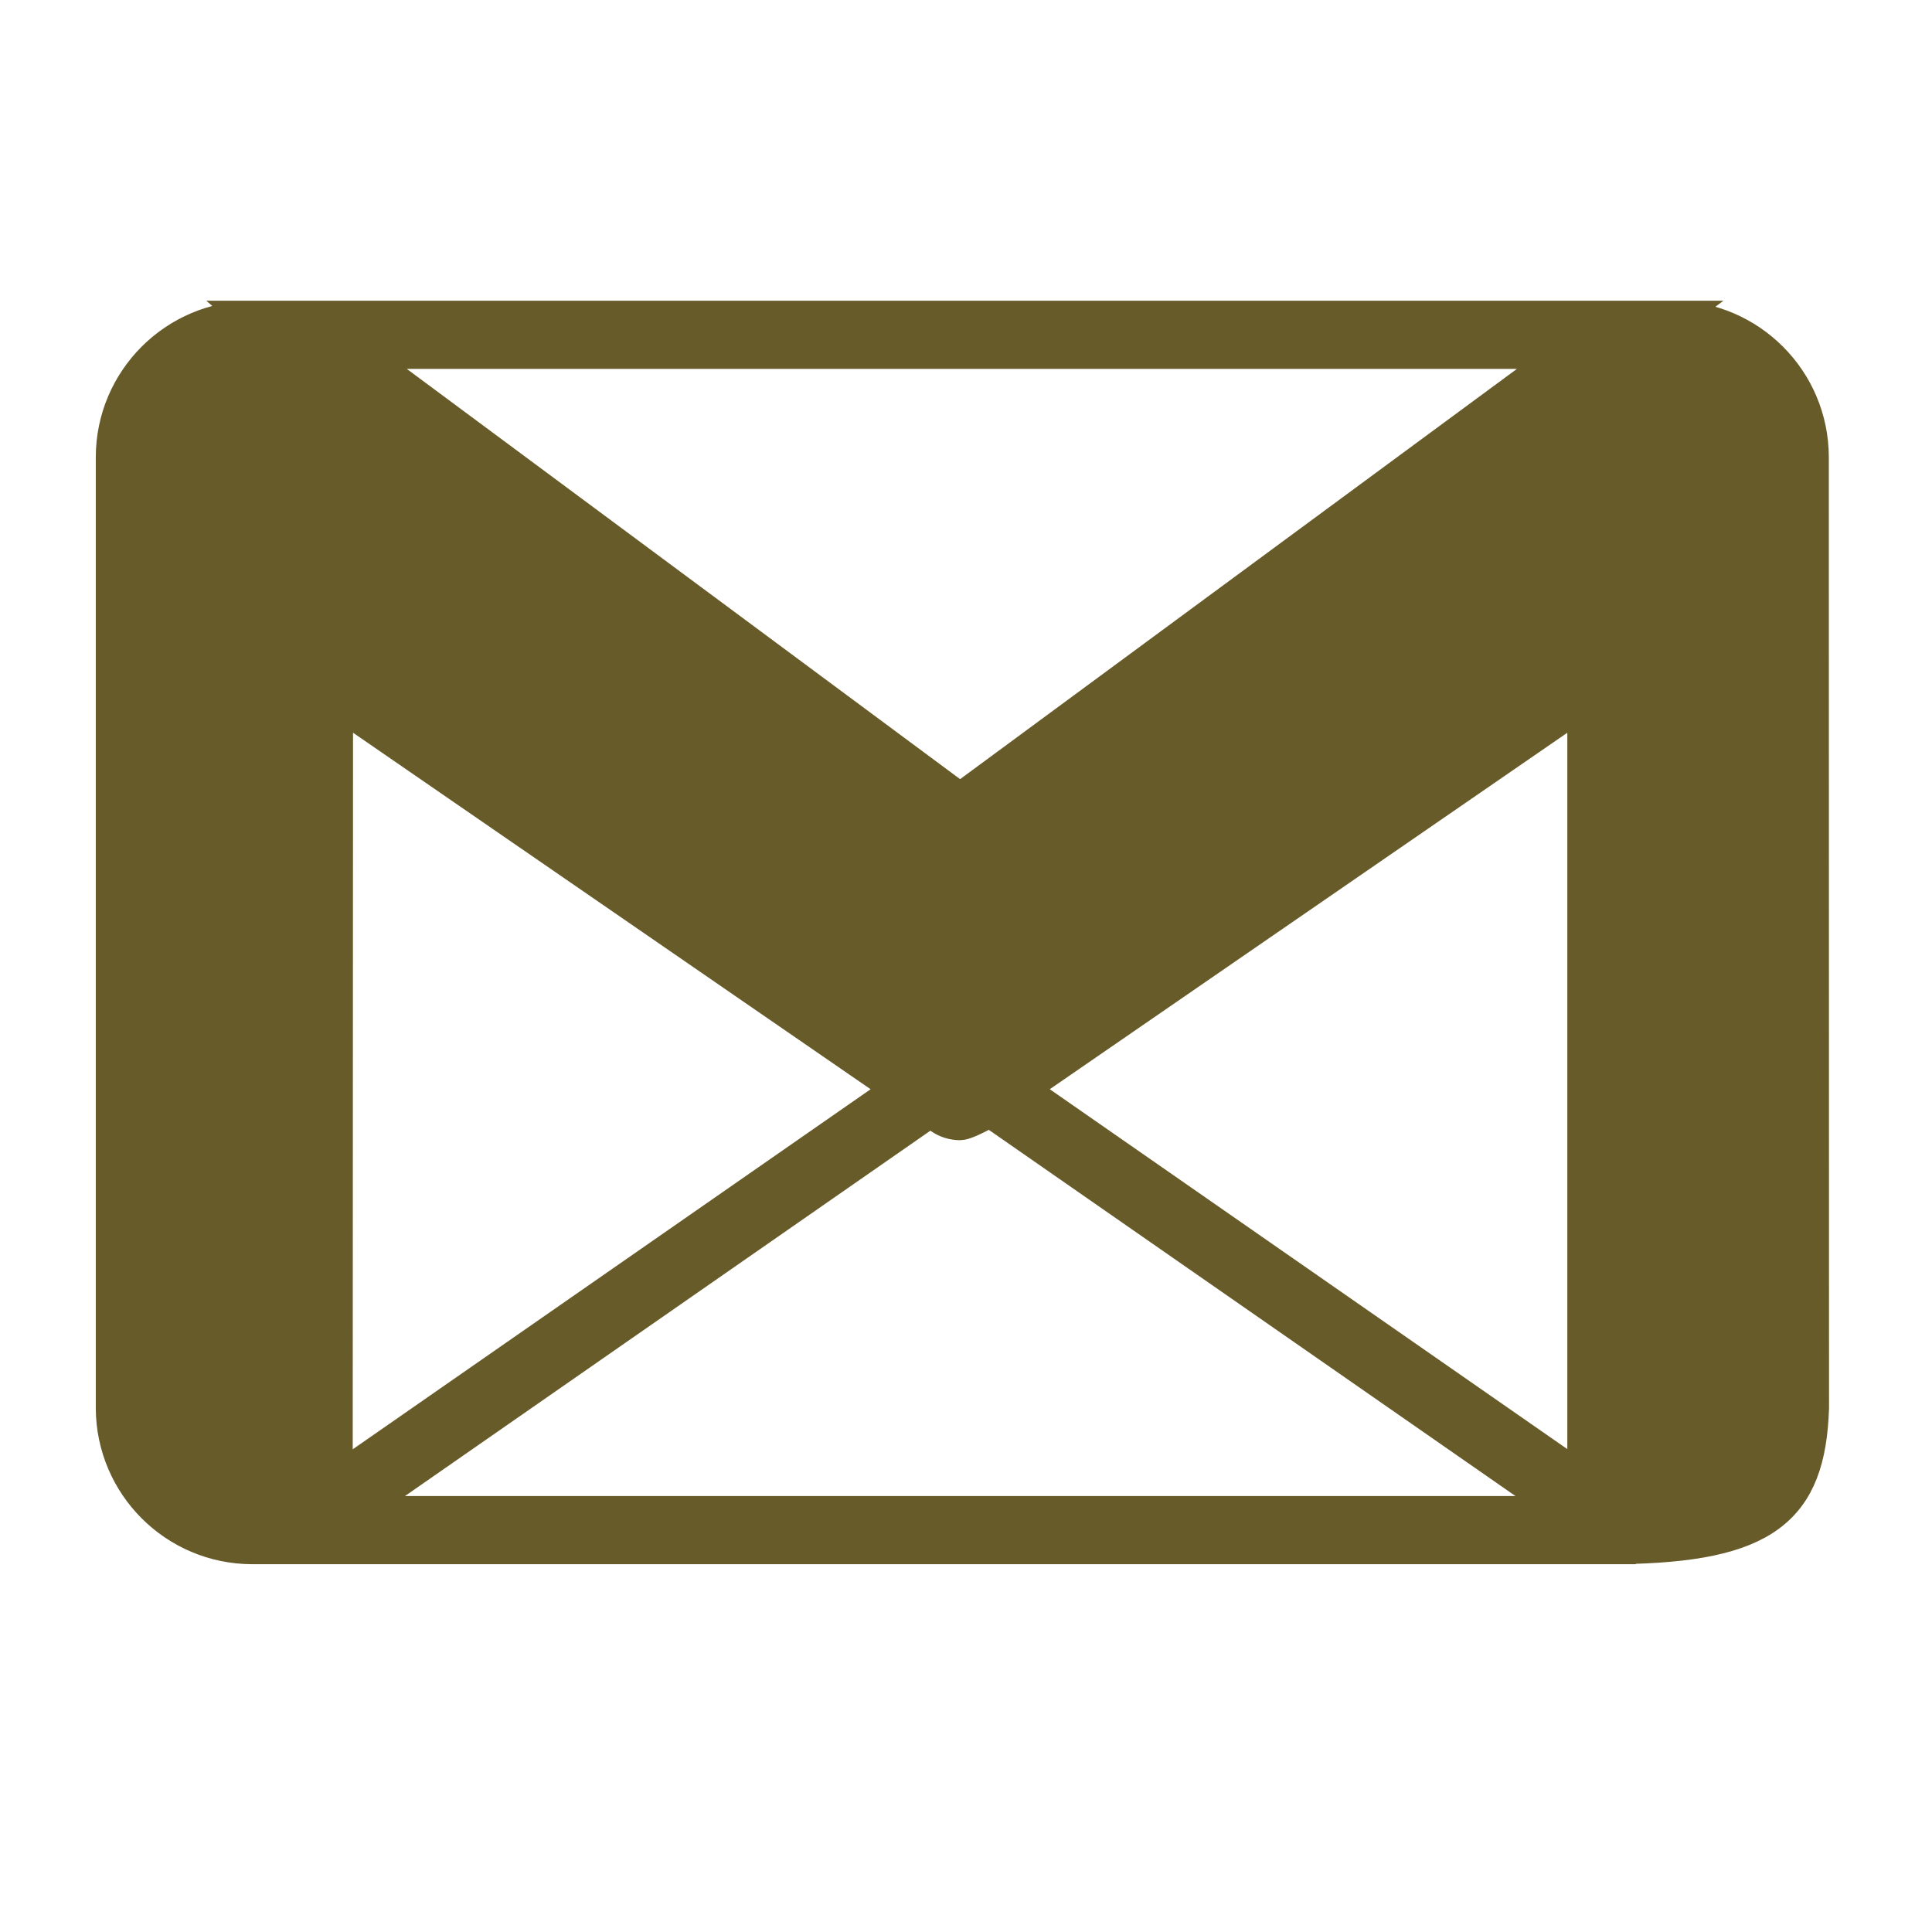
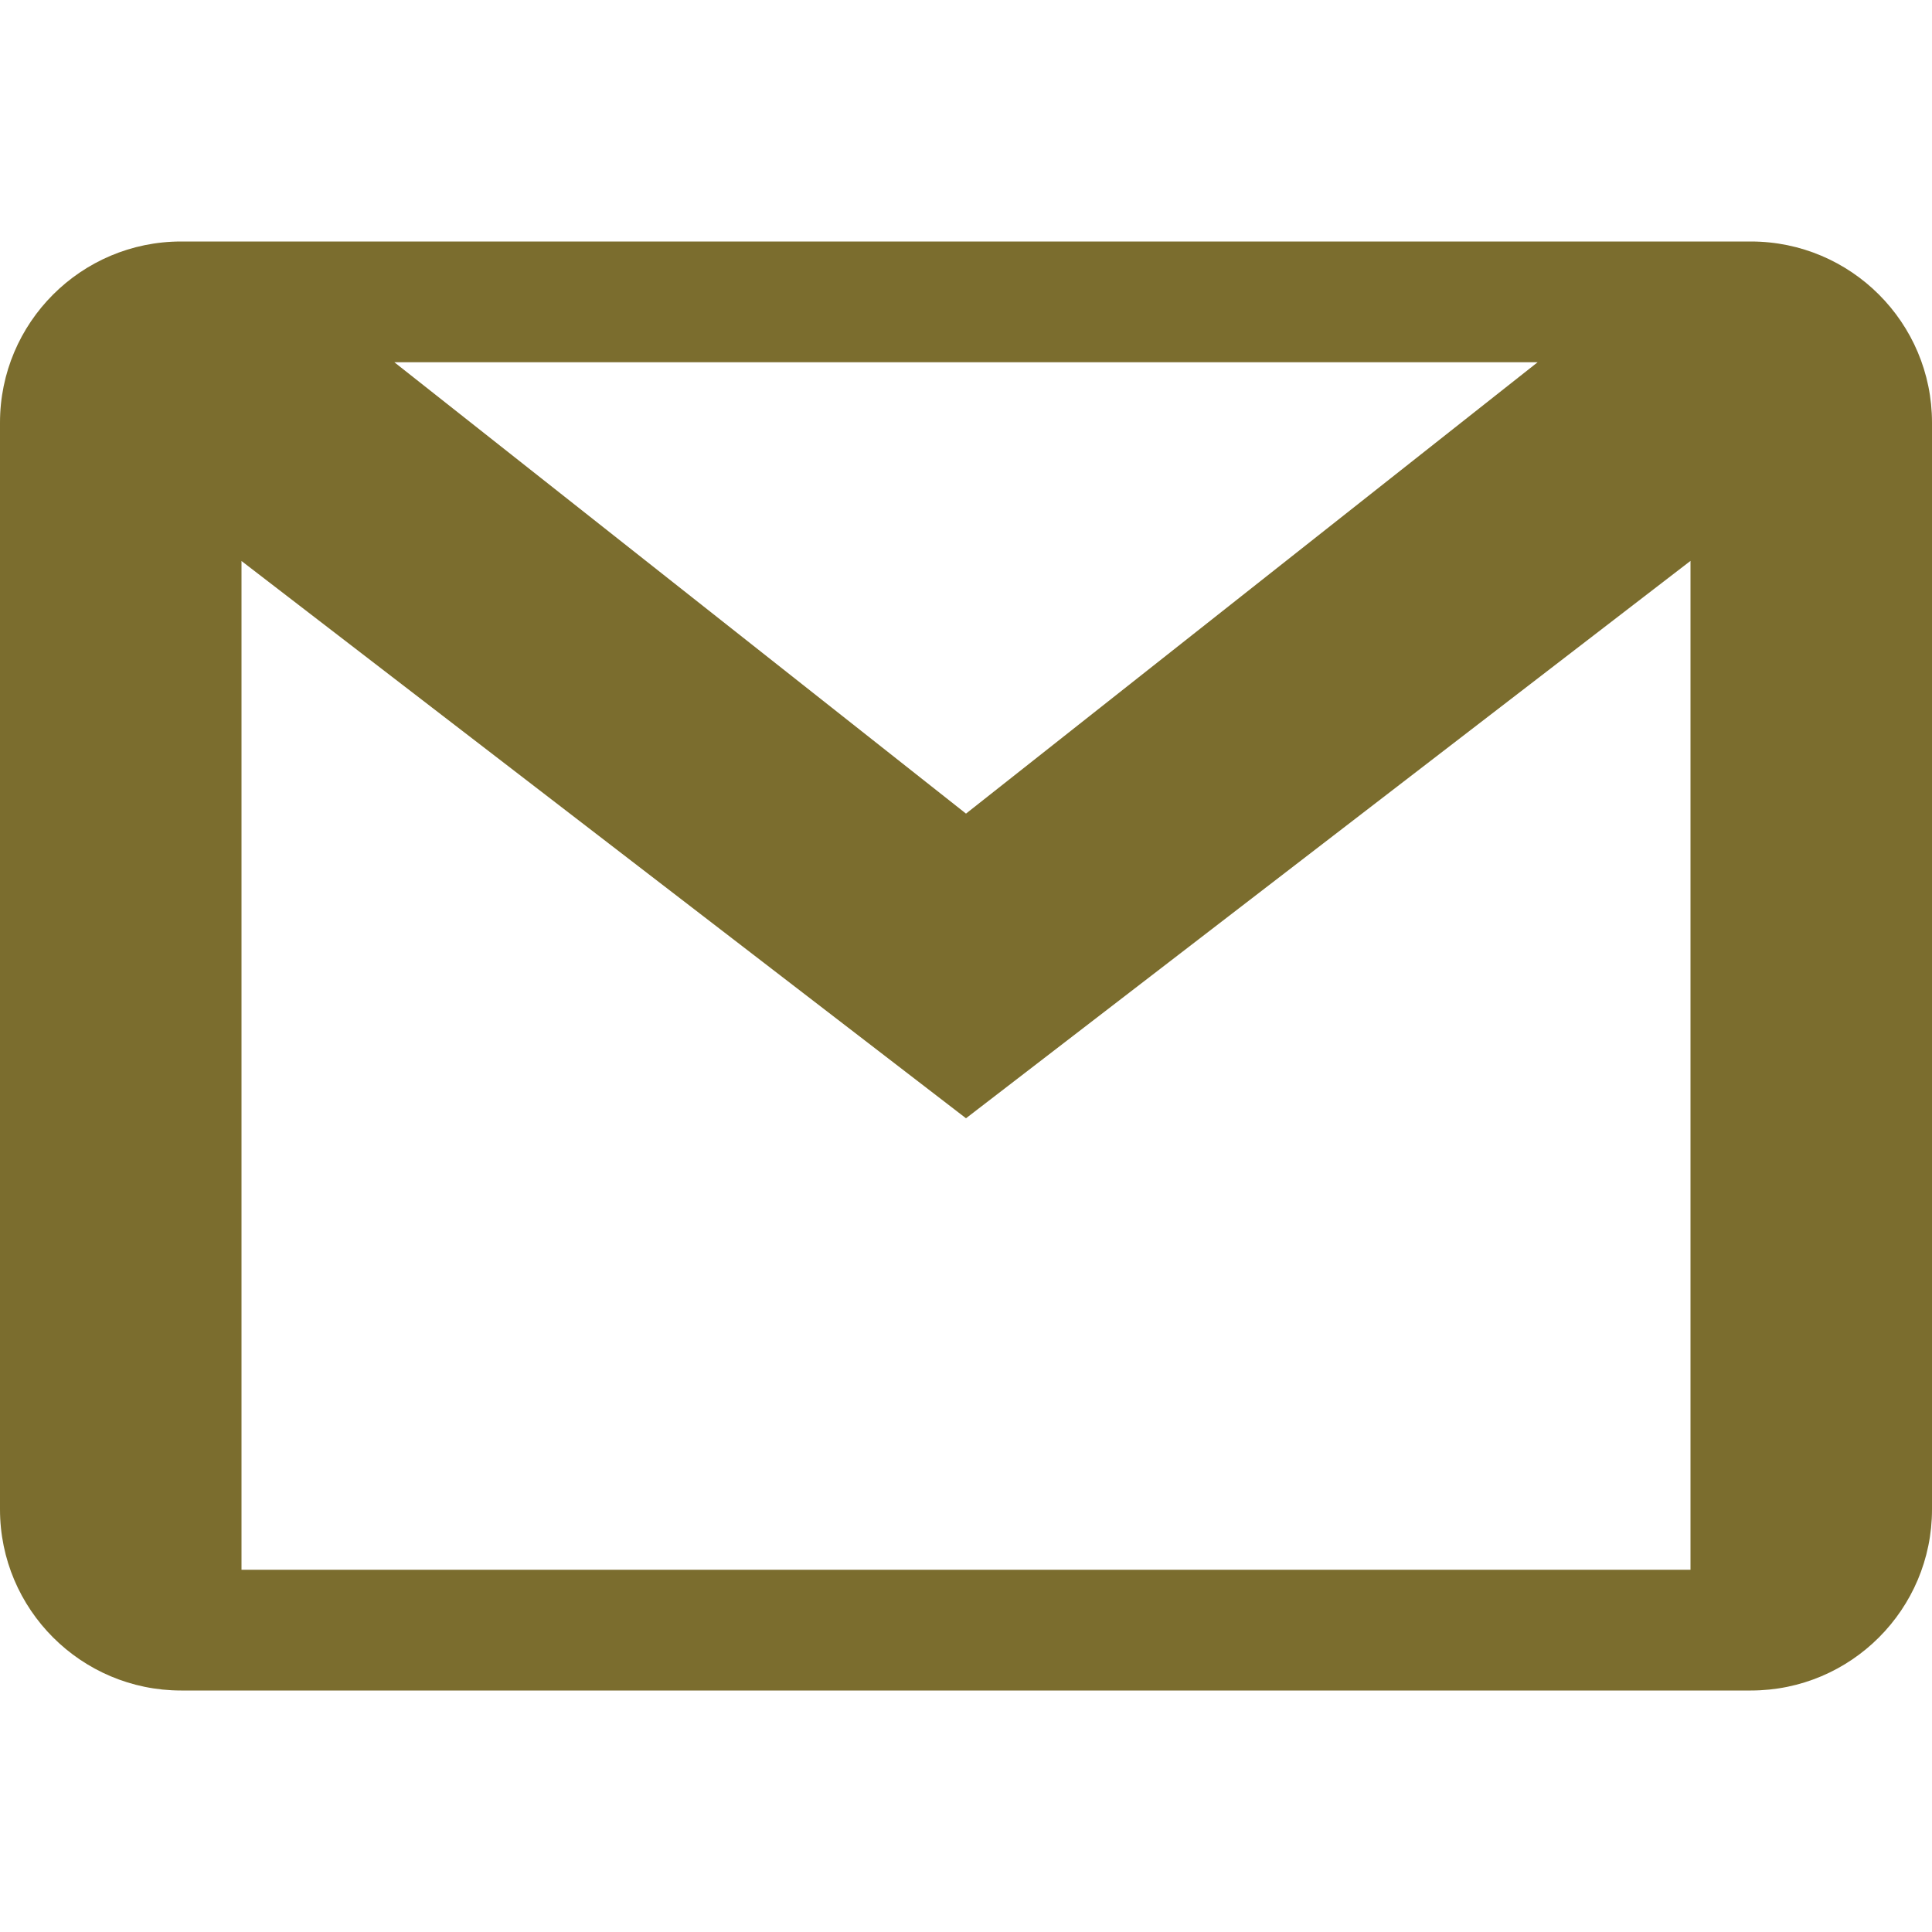
- <svg xmlns="http://www.w3.org/2000/svg" height="56.7" width="56.7">
-   <path fill="#675B29" stroke="#675B29" class="primaryColor" d="M53.172 14.595h.001-.001v-1.184a4.097 4.097 0 00-4.085-4.085h-.002l-.002.003.004-.003H7.397l.015.013-.016-.012a4.097 4.097 0 00-4.085 4.085V41.32a4.097 4.097 0 004.085 4.086h40.112v-.001c4.286-.05 5.573-1.11 5.67-4.081l-.006-26.728zm-7.13-4.27L28.176 23.488 10.424 10.326h35.619zM9.862 20.553l16.55 11.4.017.012L9.851 43.491l.01-22.939zm.428 23.853l17.015-11.832.298.208a1 1 0 00.571.18c.199 0 .878-.39.878-.39l17.02 11.834H10.288zm36.208-.921L29.93 31.964l9.24-6.364 7.327-5.047v22.93z" />
+ <svg xmlns="http://www.w3.org/2000/svg" version="1.1" id="Capa_1" x="0px" y="0px" viewBox="0 0 512 512" style="enable-background:new 0 0 512 512;" xml:space="preserve" width="512px" height="512px" class="">
+   <g>
+     <g>
+       <g>
+         <path d="M464,64h-16H64H48C21.504,64,0,85.504,0,112v16v256v16c0,26.496,21.504,48,48,48h16h384h16c26.496,0,48-21.504,48-48v-16    V128v-16C512,85.504,490.496,64,464,64z M407.488,96L256,215.616L104.512,96H407.488z M448,416H64V148.672l192,147.68L448,148.64    V416z" data-original="#000000" class="active-path" data-old_color="#000000" fill="#7B6D2E" />
+       </g>
+     </g>
+   </g>
</svg>
